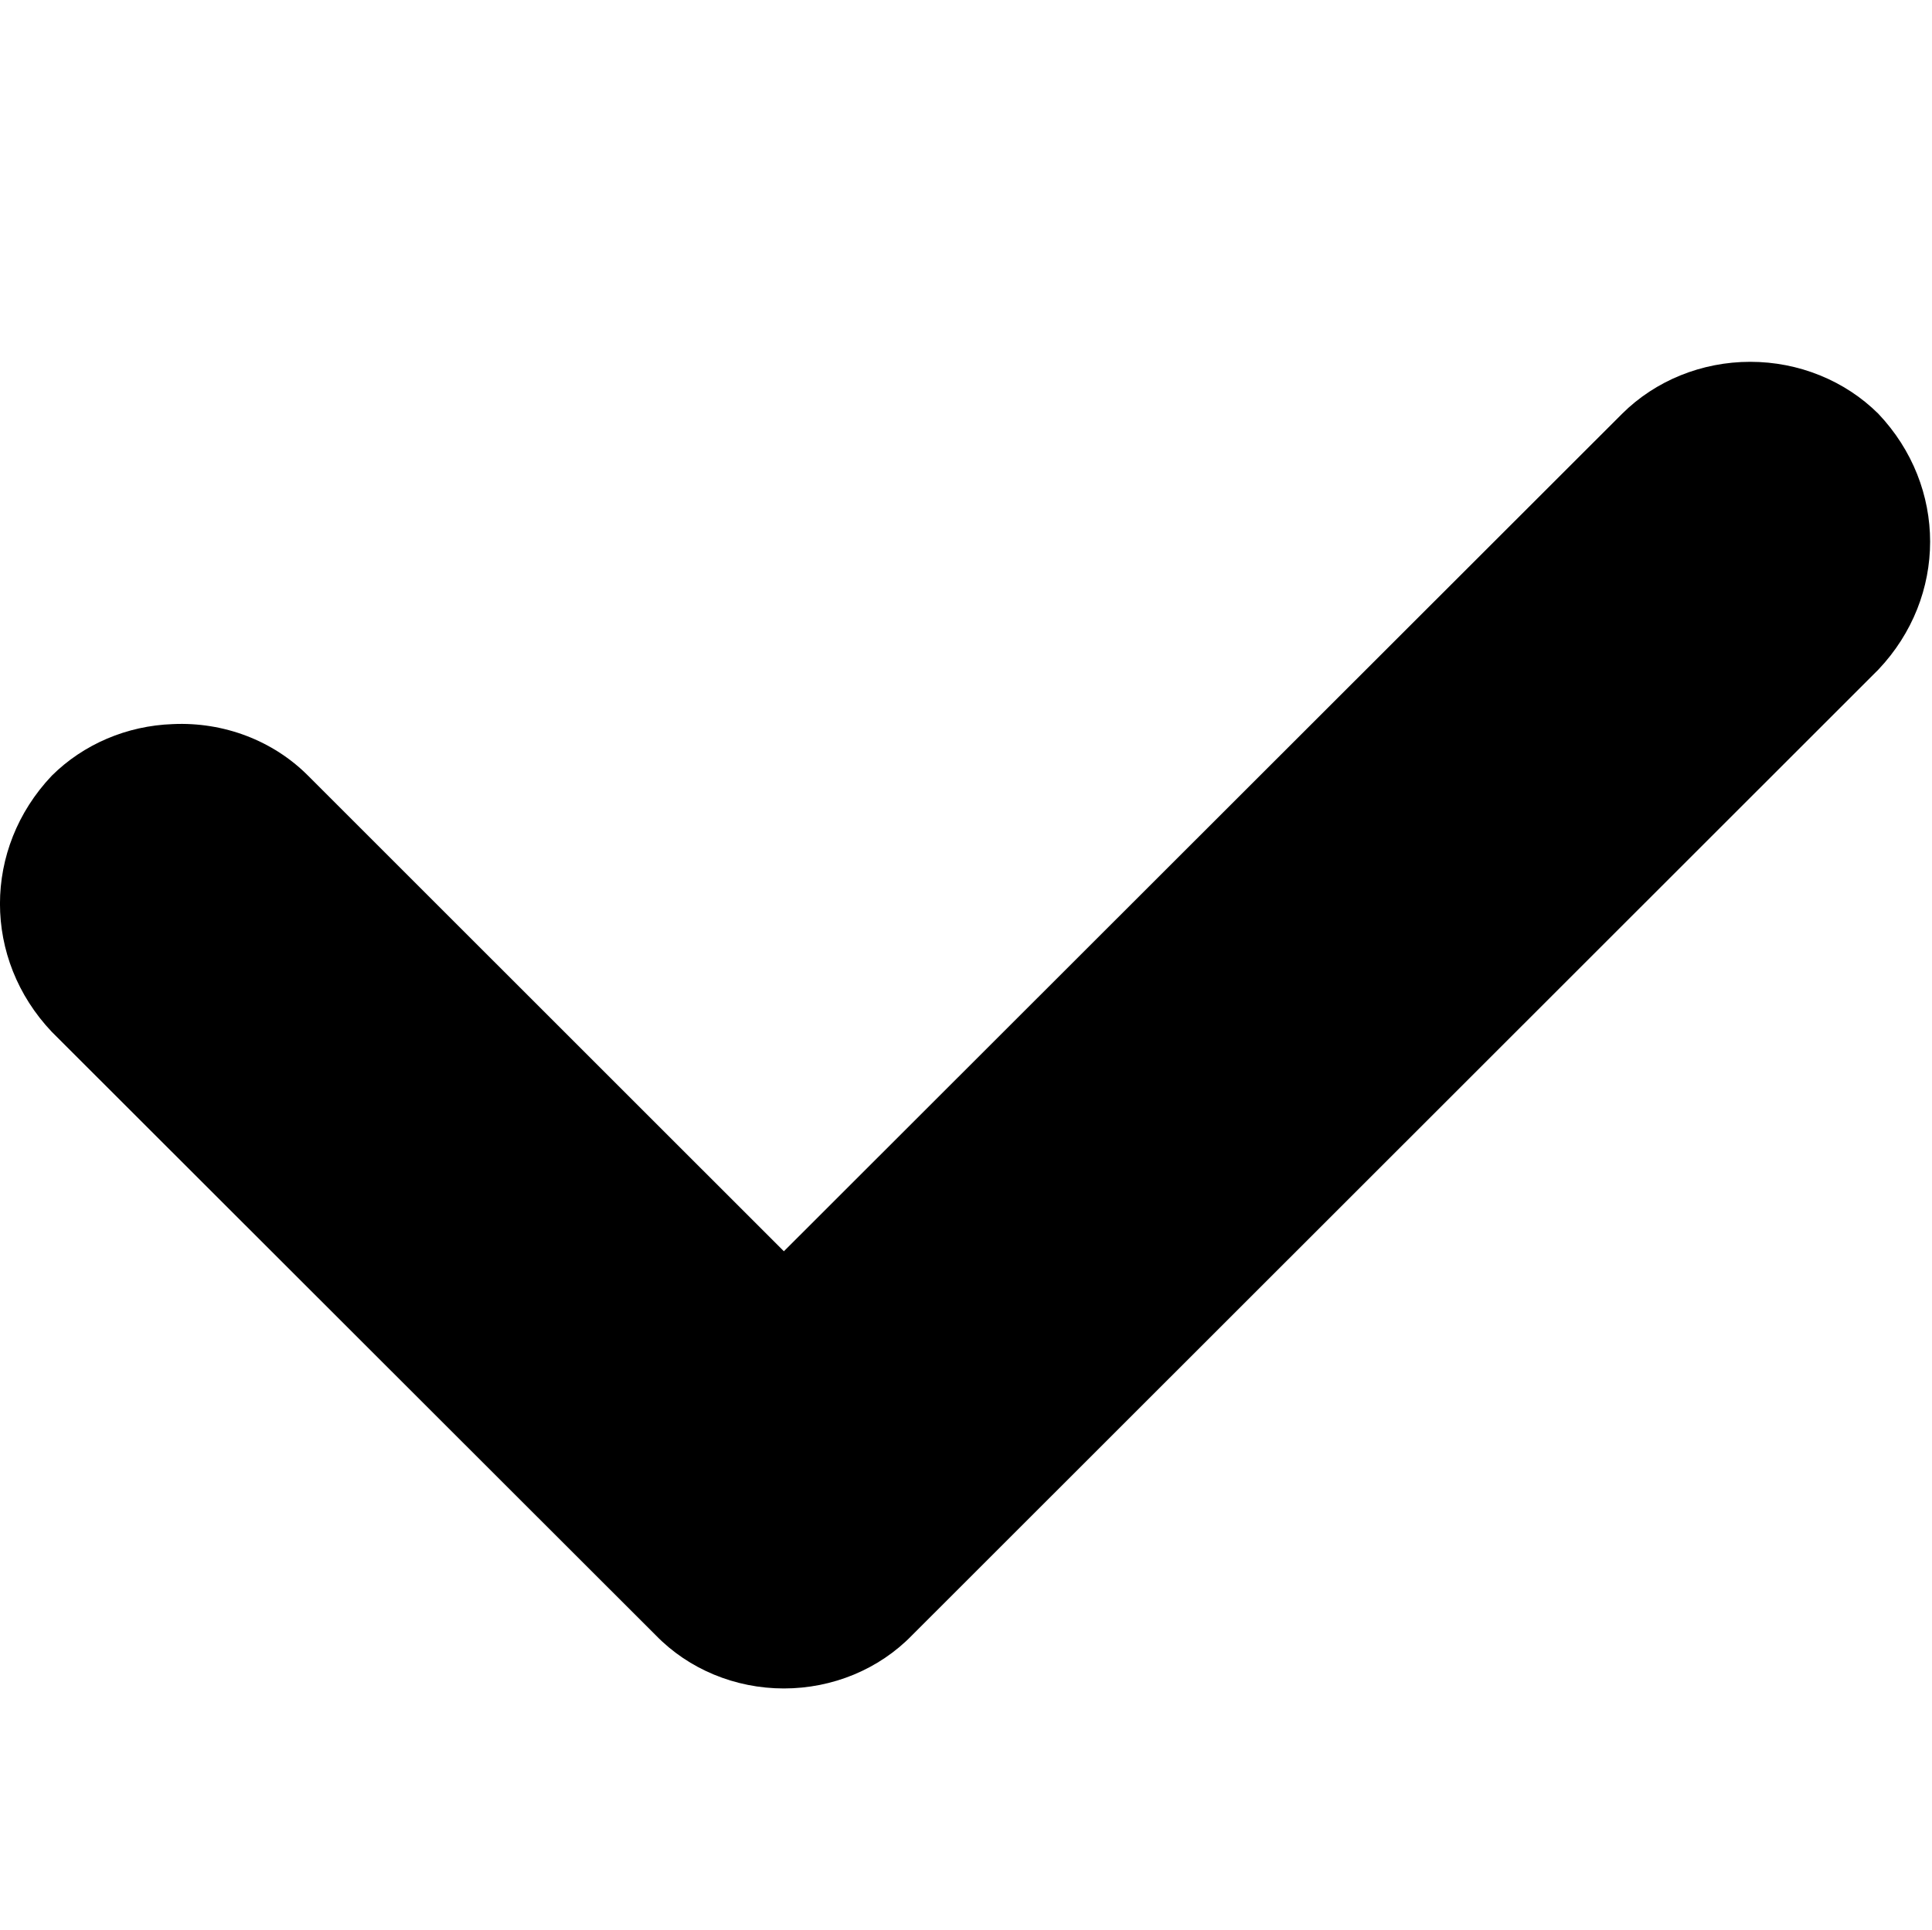
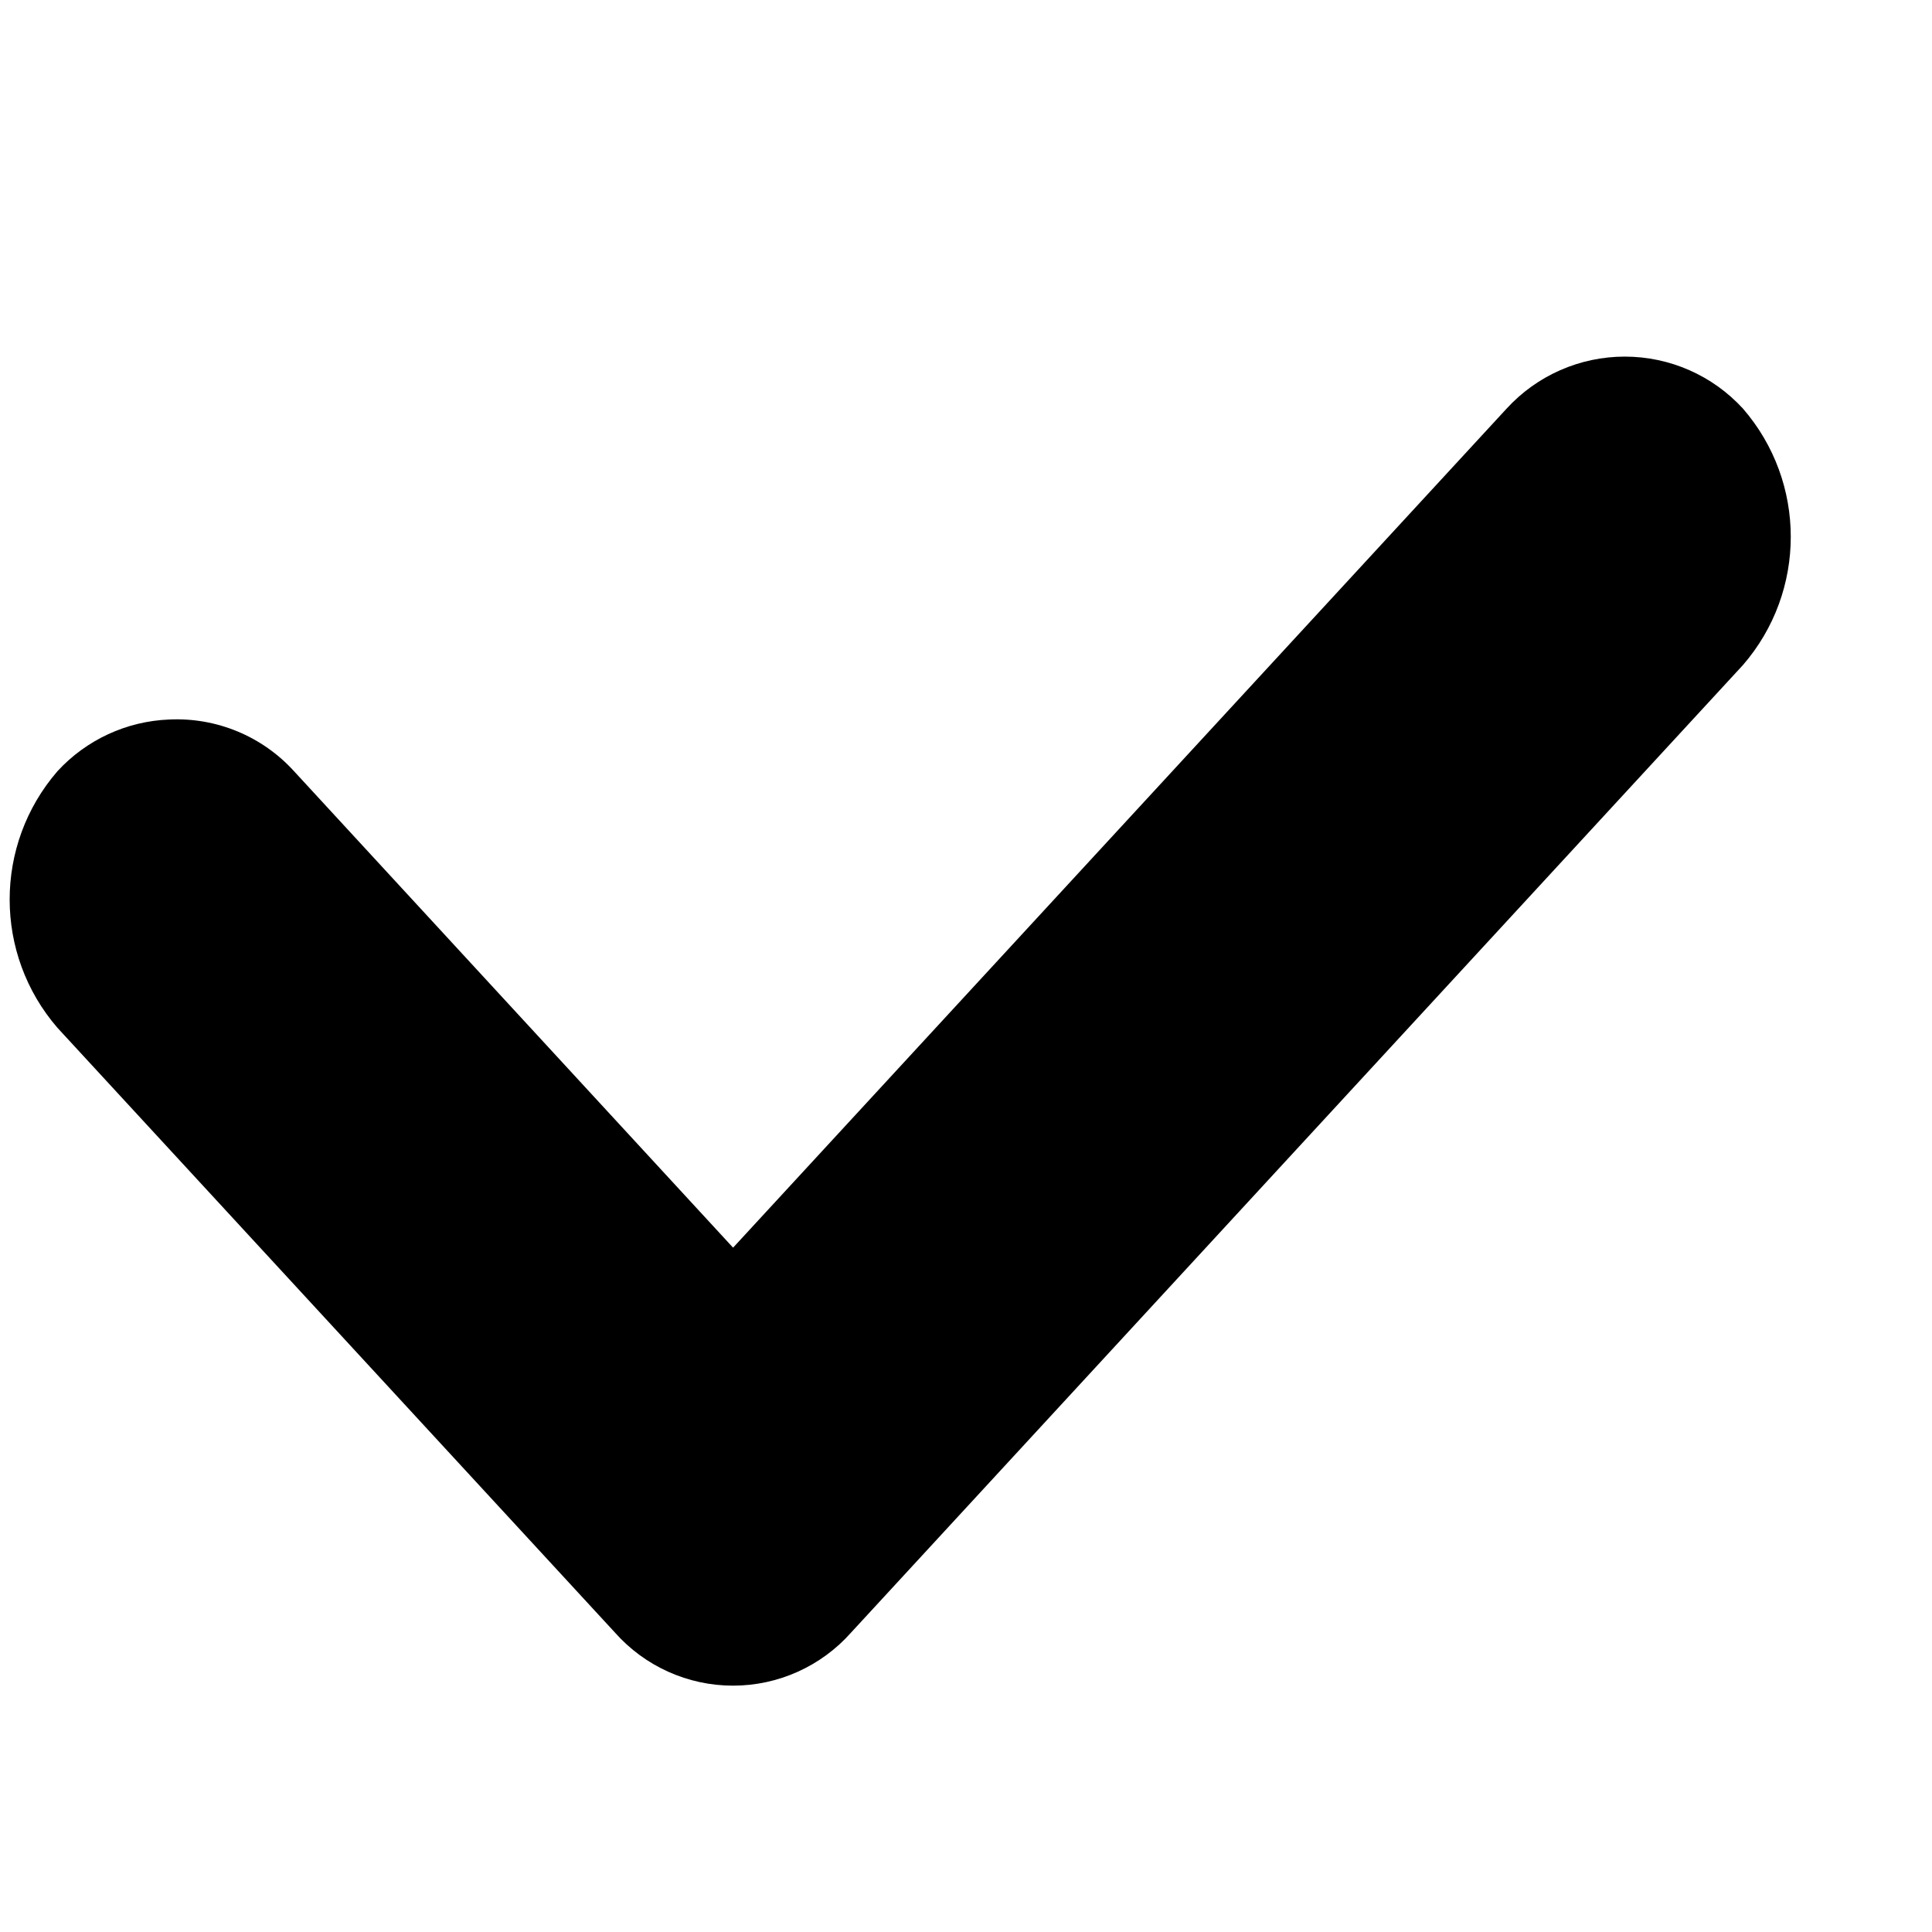
- <svg xmlns="http://www.w3.org/2000/svg" t="1642041954811" class="icon" viewBox="0 0 1025 1024" version="1.1" p-id="5173" width="200.195" height="200">
-   <defs>
-     <style type="text/css" />
-   </defs>
-   <path d="M483.848 867.808C466.376 885.792 441.736 896 415.88 896 390.056 896 365.416 885.792 347.944 867.808L27.464 547.552C-9.176 508.864-9.176 450.336 27.464 411.648 44.264 394.944 67.304 385.088 91.688 384.256 118.728 383.008 144.936 393.024 163.464 411.648L415.88 664 860.616 219.552C878.312 201.952 902.888 192 928.584 192 954.248 192 978.824 201.952 996.52 219.552 1033.16 258.208 1033.16 316.704 996.52 355.36L483.848 867.808Z" p-id="5174" />
+ <svg xmlns="http://www.w3.org/2000/svg" width="200" height="200" viewBox="0 0 200 200">
+   <g id="组_1" data-name="组 1" transform="translate(-2 6)">
+     <path id="路径_1" data-name="路径 1" d="M87.1,324.08a16.339,16.339,0,0,1-24.469,0l-57.7-62.591a20.3,20.3,0,0,1,0-26.561A16.6,16.6,0,0,1,16.5,229.575a16.4,16.4,0,0,1,12.924,5.354l45.448,49.32,80.075-86.858a16.592,16.592,0,0,1,24.469,0,20.272,20.272,0,0,1,0,26.543Z" transform="translate(3.016 -161.091)" />
+     <circle id="椭圆_1" data-name="椭圆 1" cx="100" cy="100" r="100" transform="translate(2 -6)" fill="none" />
+   </g>
</svg>
